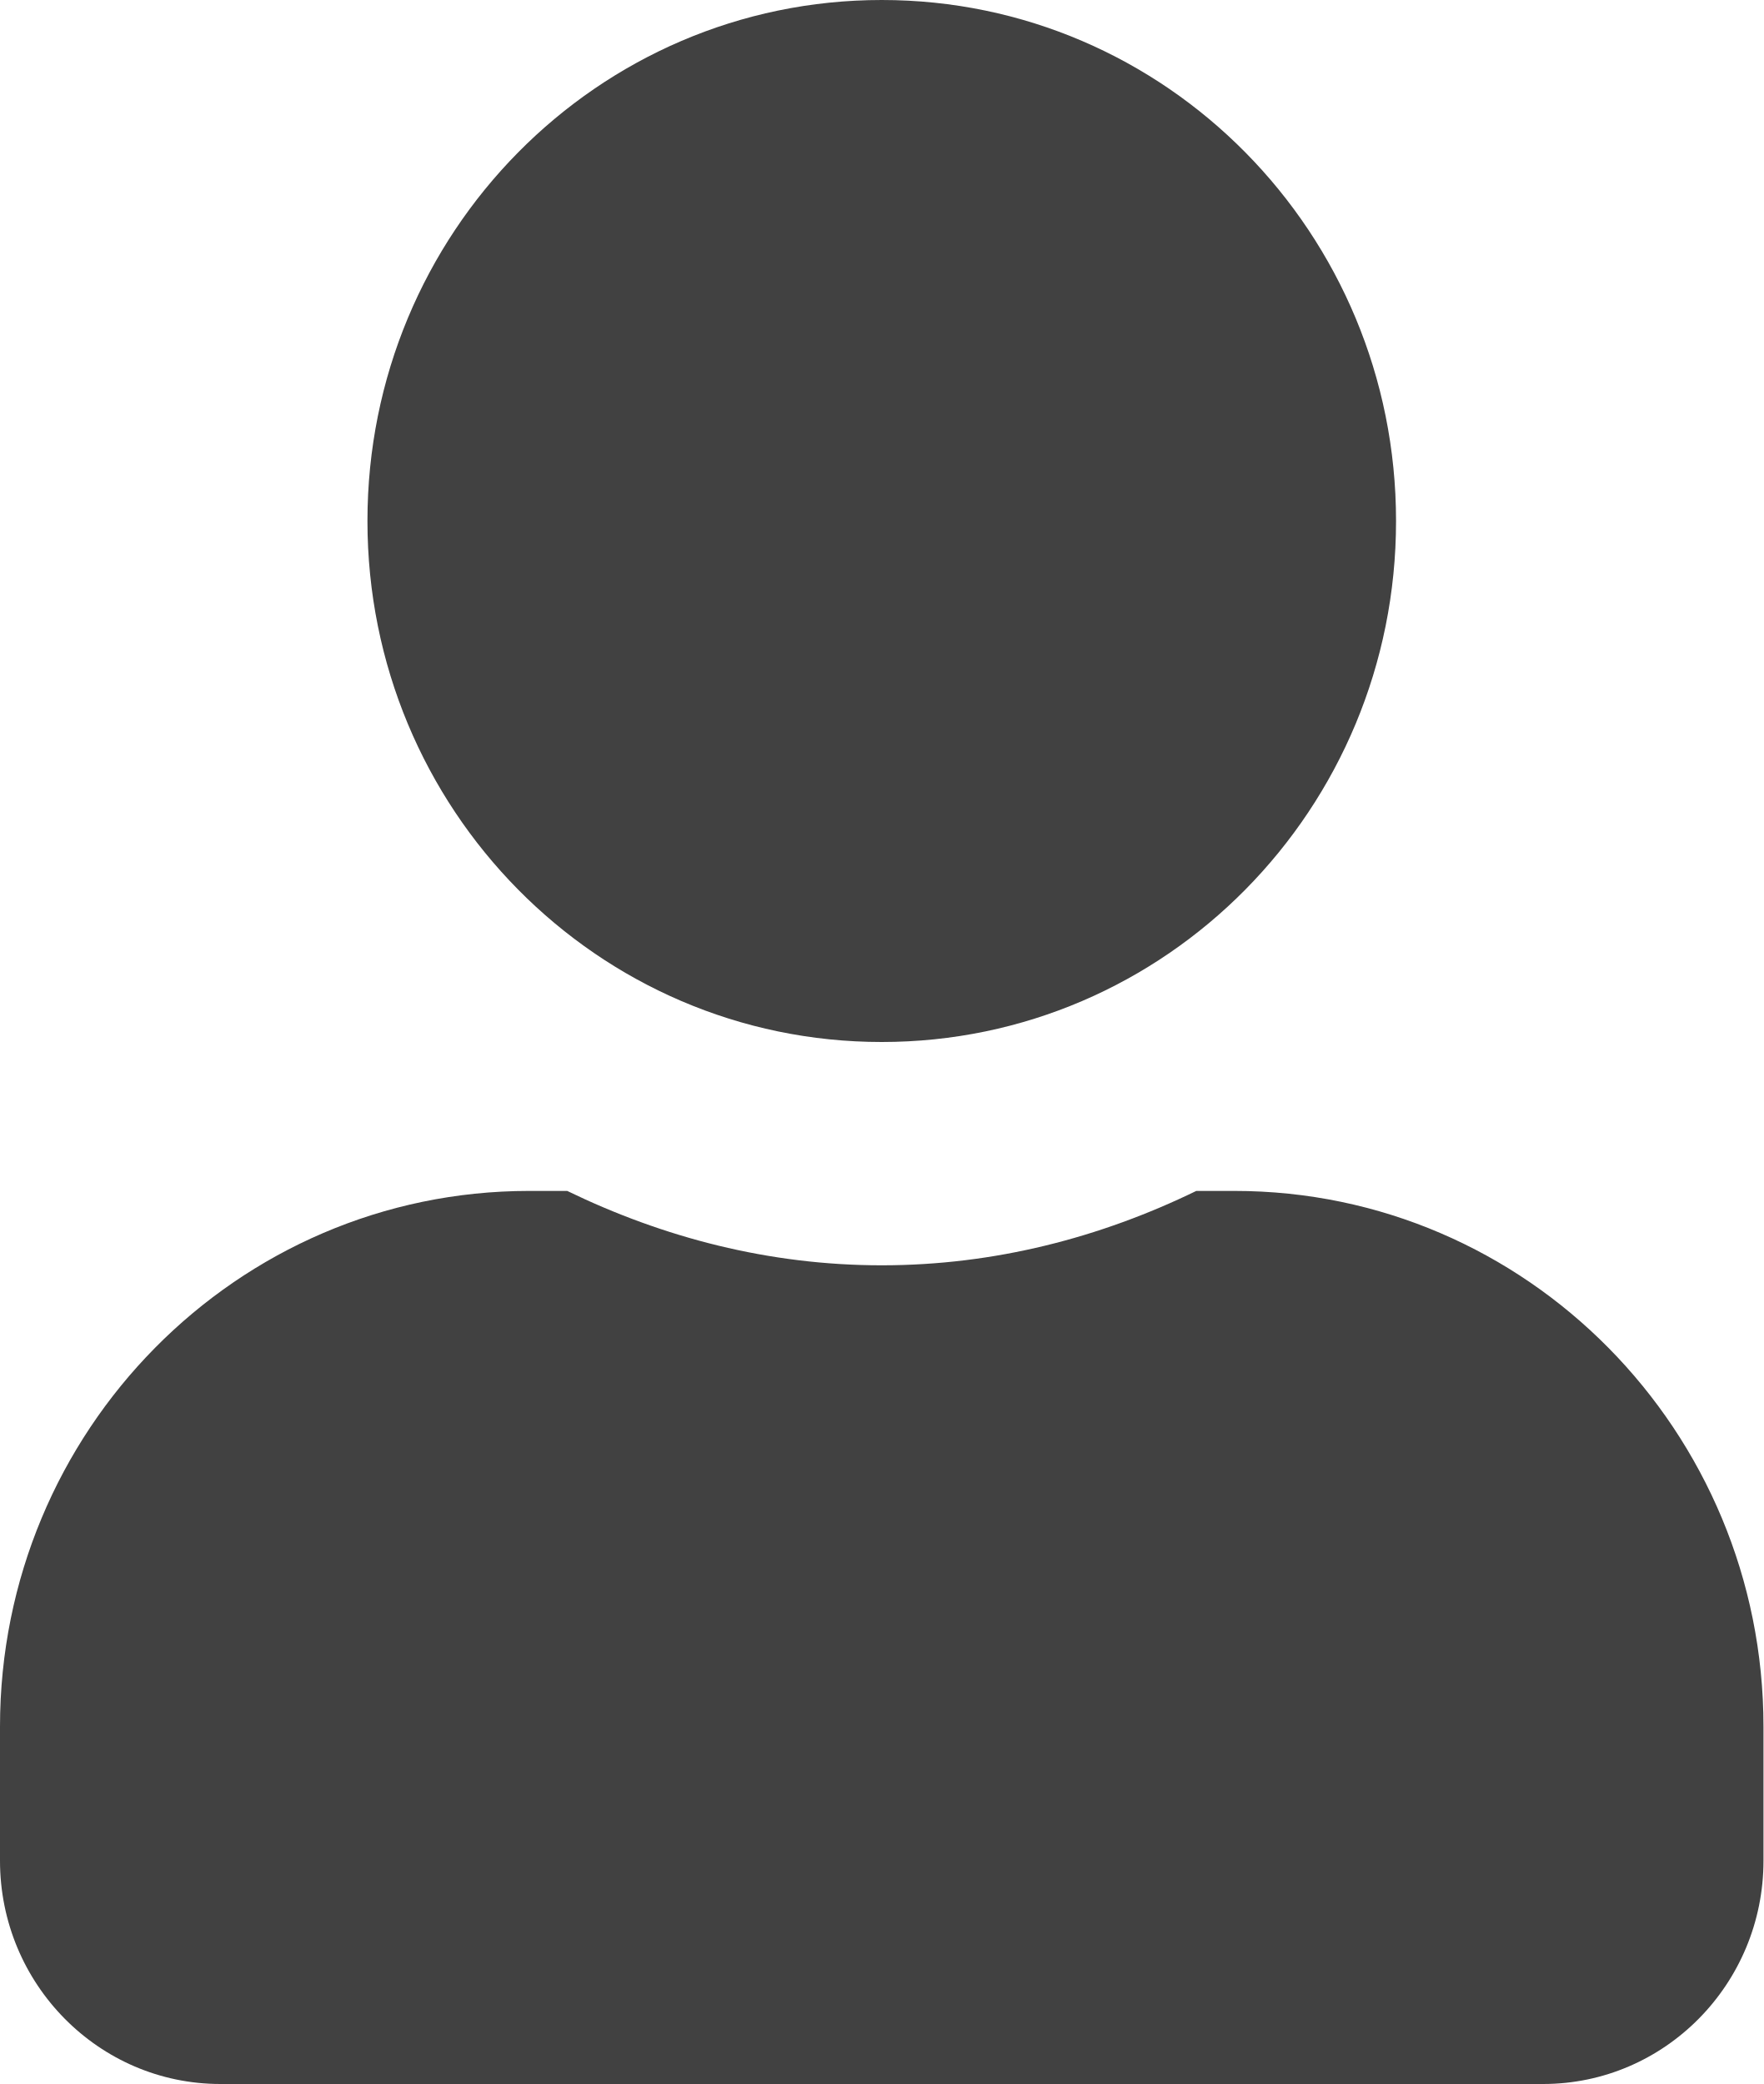
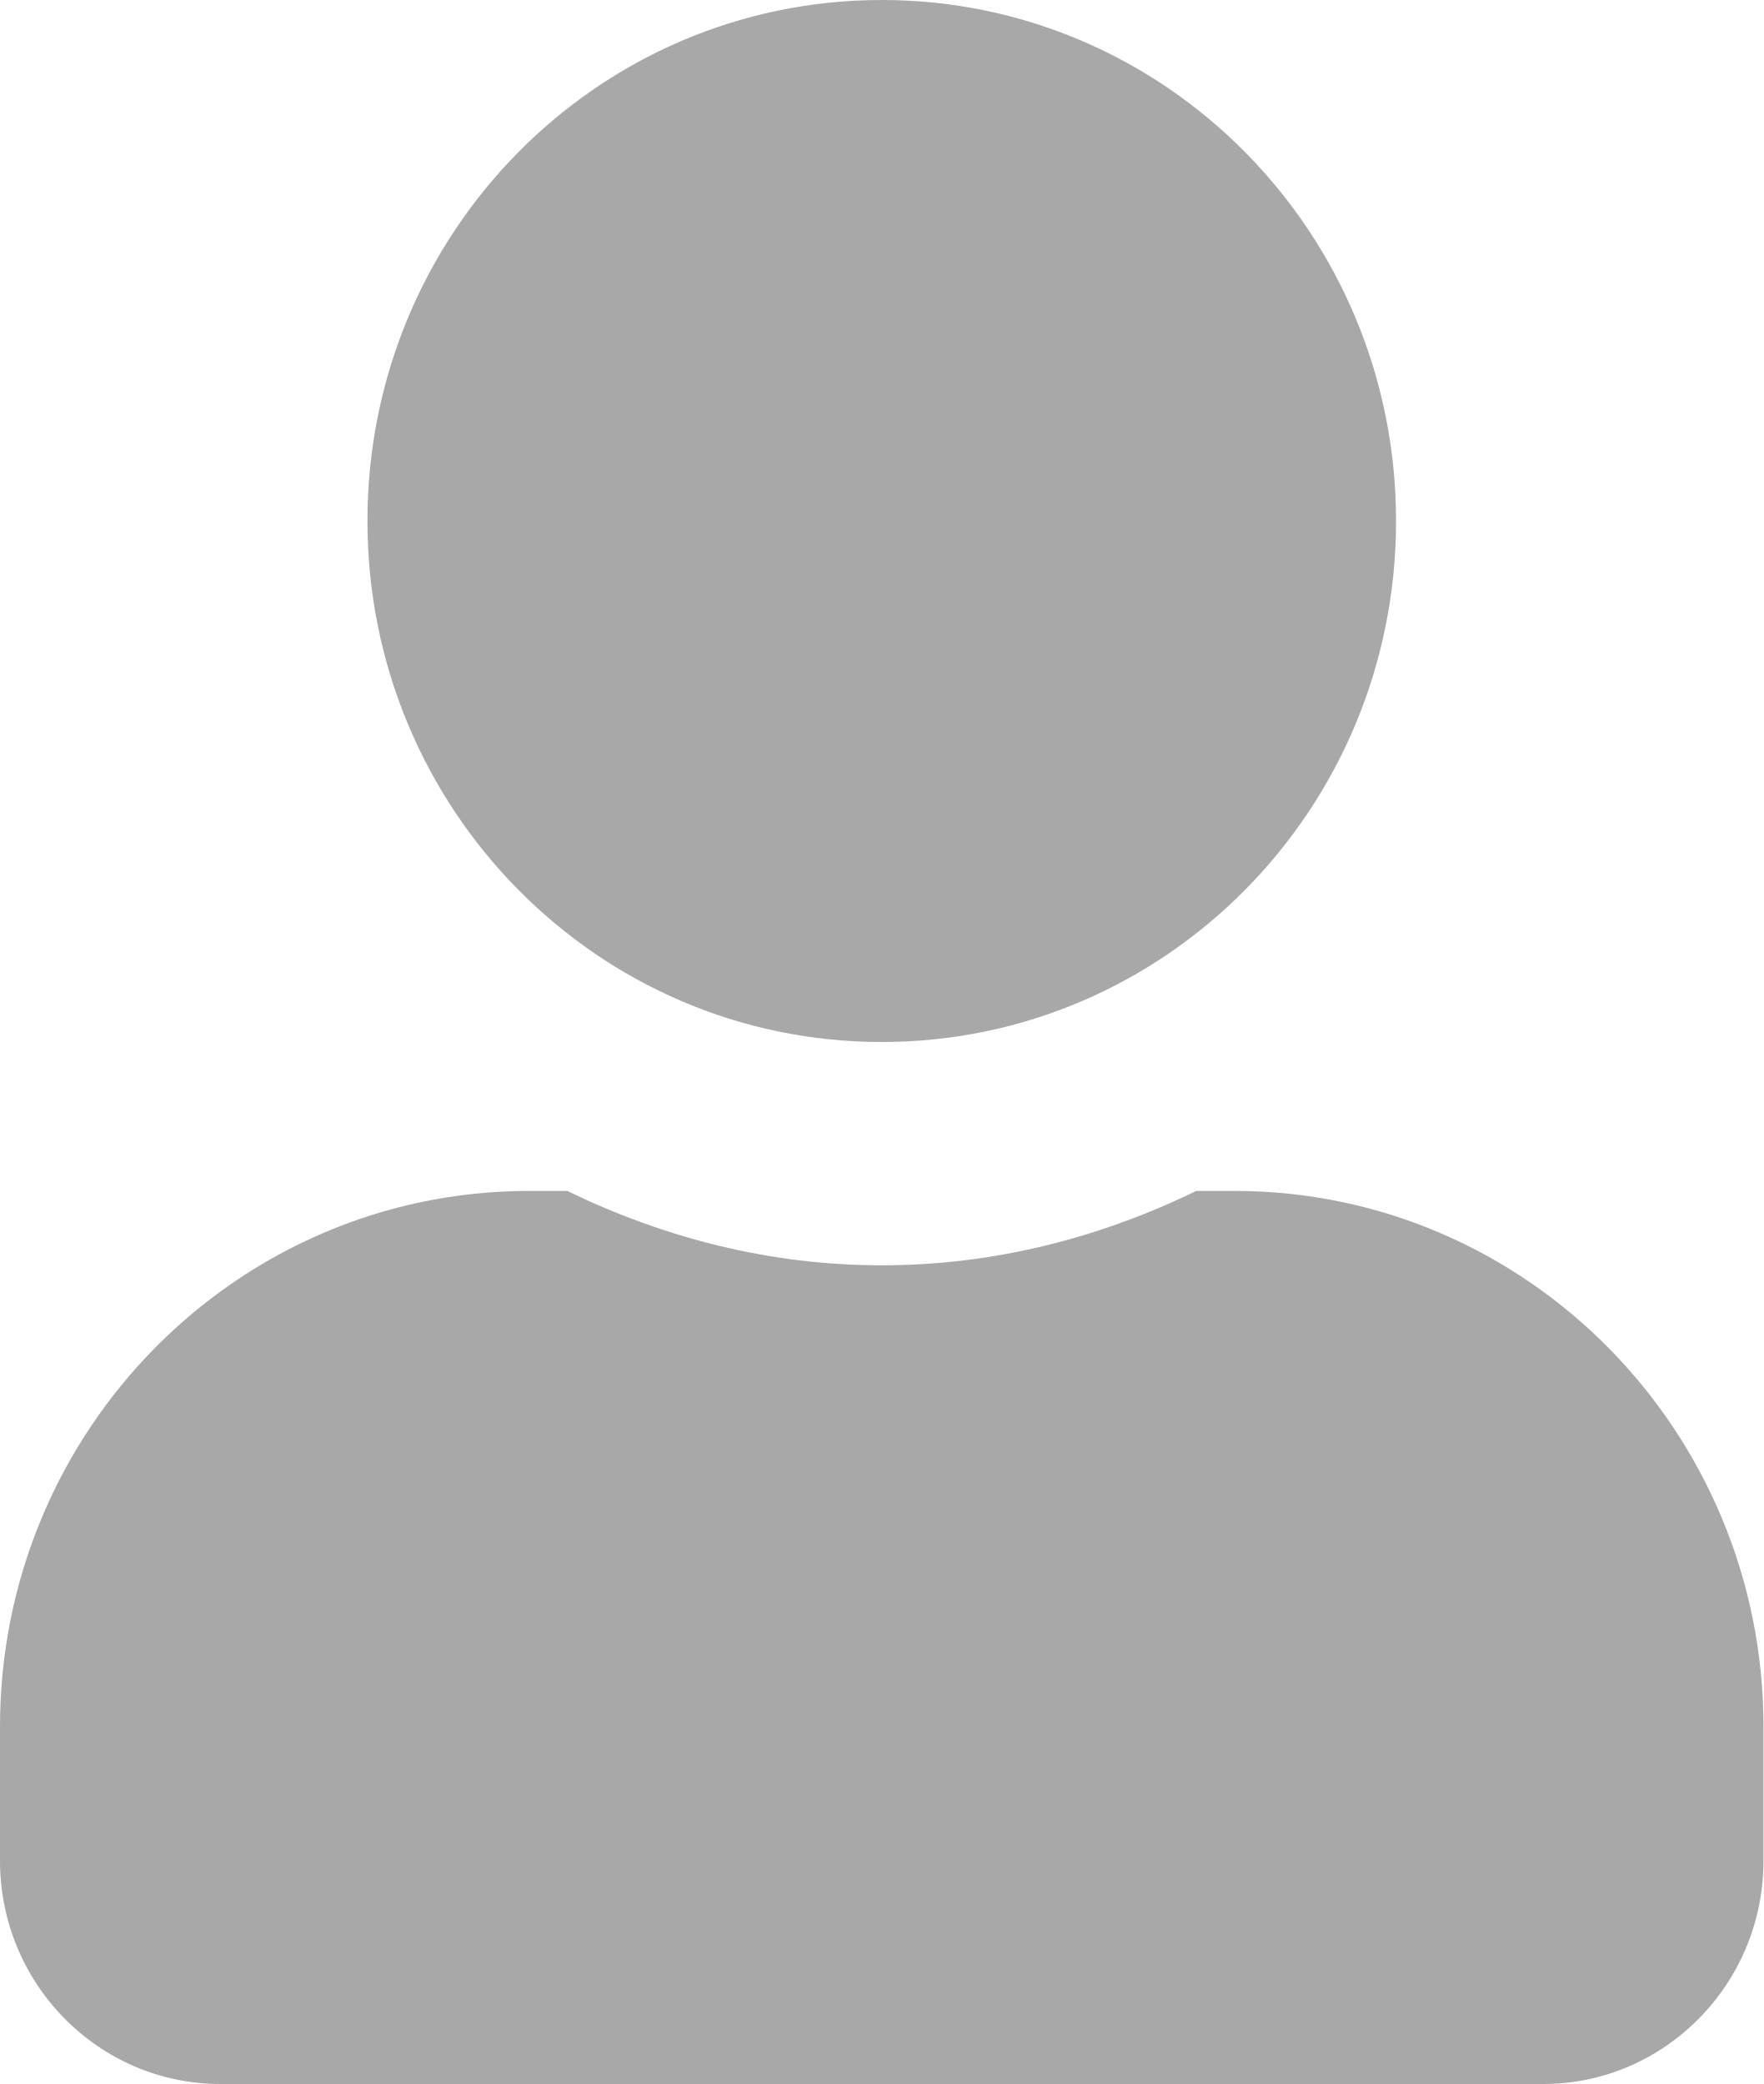
<svg xmlns="http://www.w3.org/2000/svg" width="11" height="13" viewBox="0 0 11 13" fill="none">
-   <path d="M5.5 6.5C7.273 6.5 8.708 5.046 8.708 3.25C8.708 1.454 7.273 0 5.5 0C3.727 0 2.292 1.454 2.292 3.25C2.292 5.046 3.727 6.5 5.5 6.5ZM7.7 7.429H7.462C6.866 7.719 6.205 7.893 5.5 7.893C4.795 7.893 4.136 7.719 3.538 7.429H3.3C1.478 7.429 0 8.926 0 10.771V11.607C0 12.376 0.616 13 1.375 13H9.625C10.384 13 11 12.376 11 11.607V10.771C11 8.926 9.522 7.429 7.7 7.429Z" fill="#414141" />
+   <path d="M5.5 6.5C7.273 6.5 8.708 5.046 8.708 3.25C8.708 1.454 7.273 0 5.5 0C3.727 0 2.292 1.454 2.292 3.25C2.292 5.046 3.727 6.5 5.5 6.5ZM7.7 7.429H7.462C6.866 7.719 6.205 7.893 5.5 7.893C4.795 7.893 4.136 7.719 3.538 7.429H3.3C1.478 7.429 0 8.926 0 10.771V11.607C0 12.376 0.616 13 1.375 13H9.625C10.384 13 11 12.376 11 11.607V10.771C11 8.926 9.522 7.429 7.7 7.429Z" fill="#a8a8a8" />
</svg>
